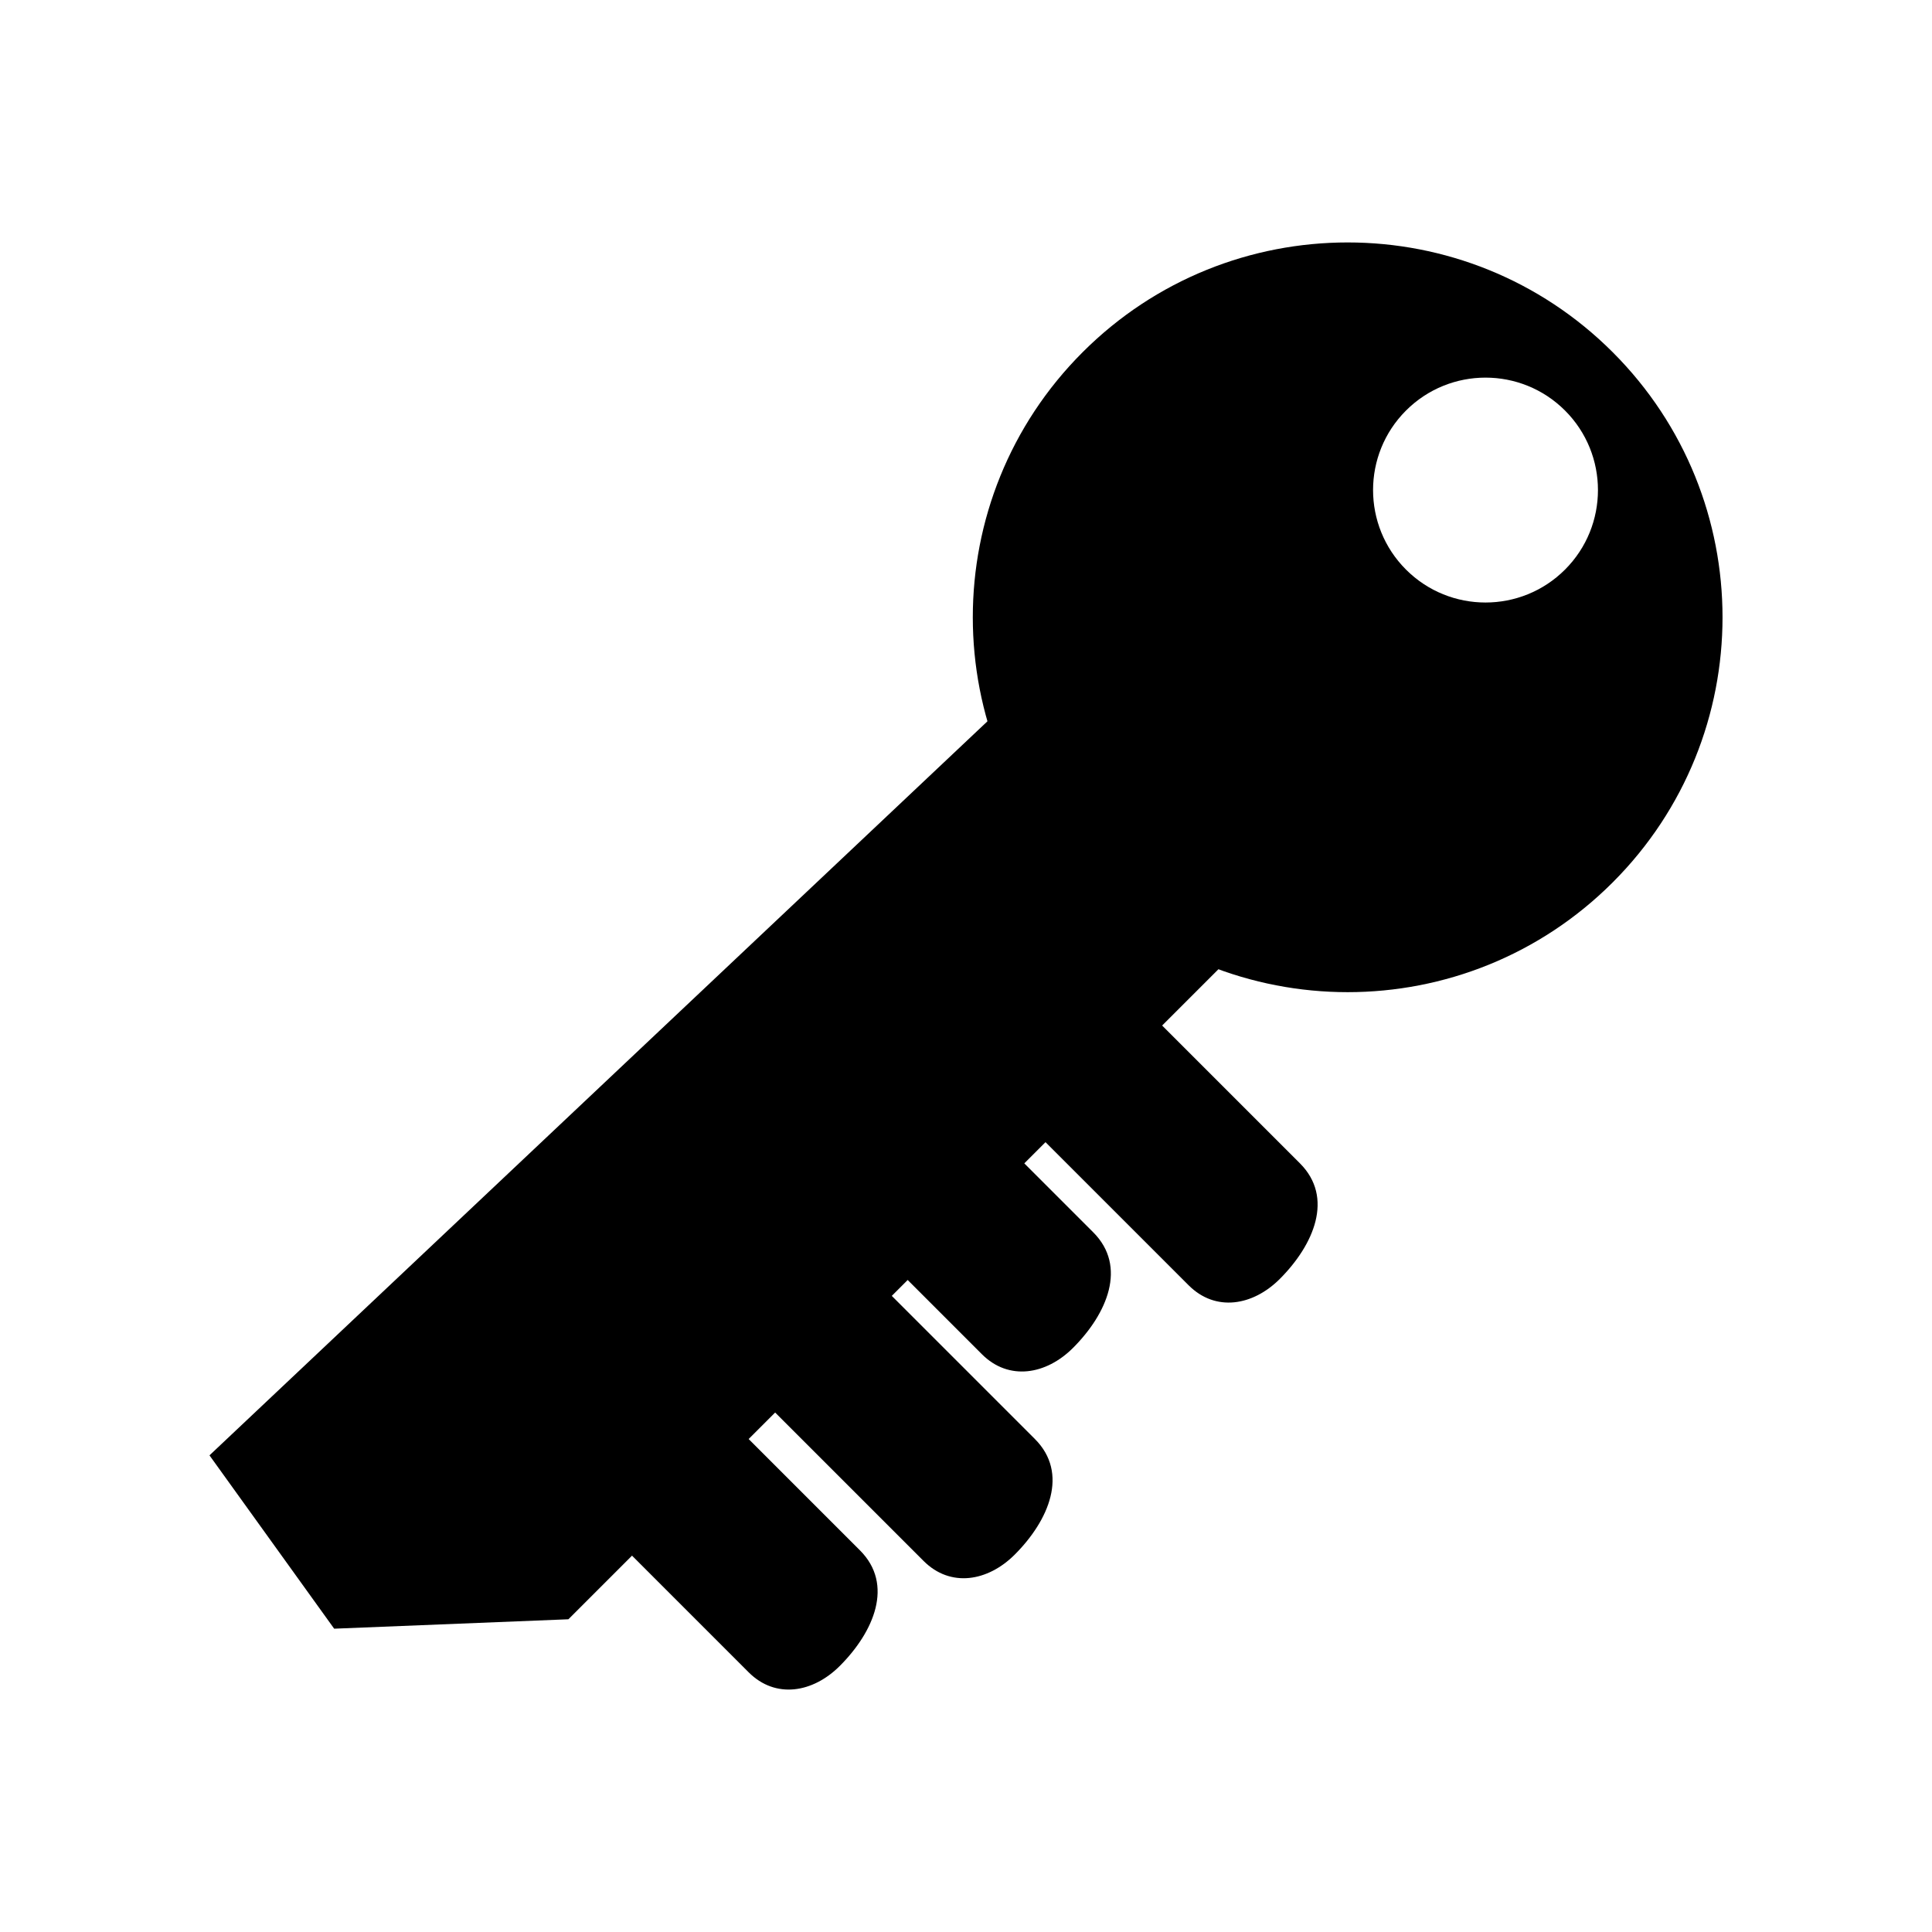
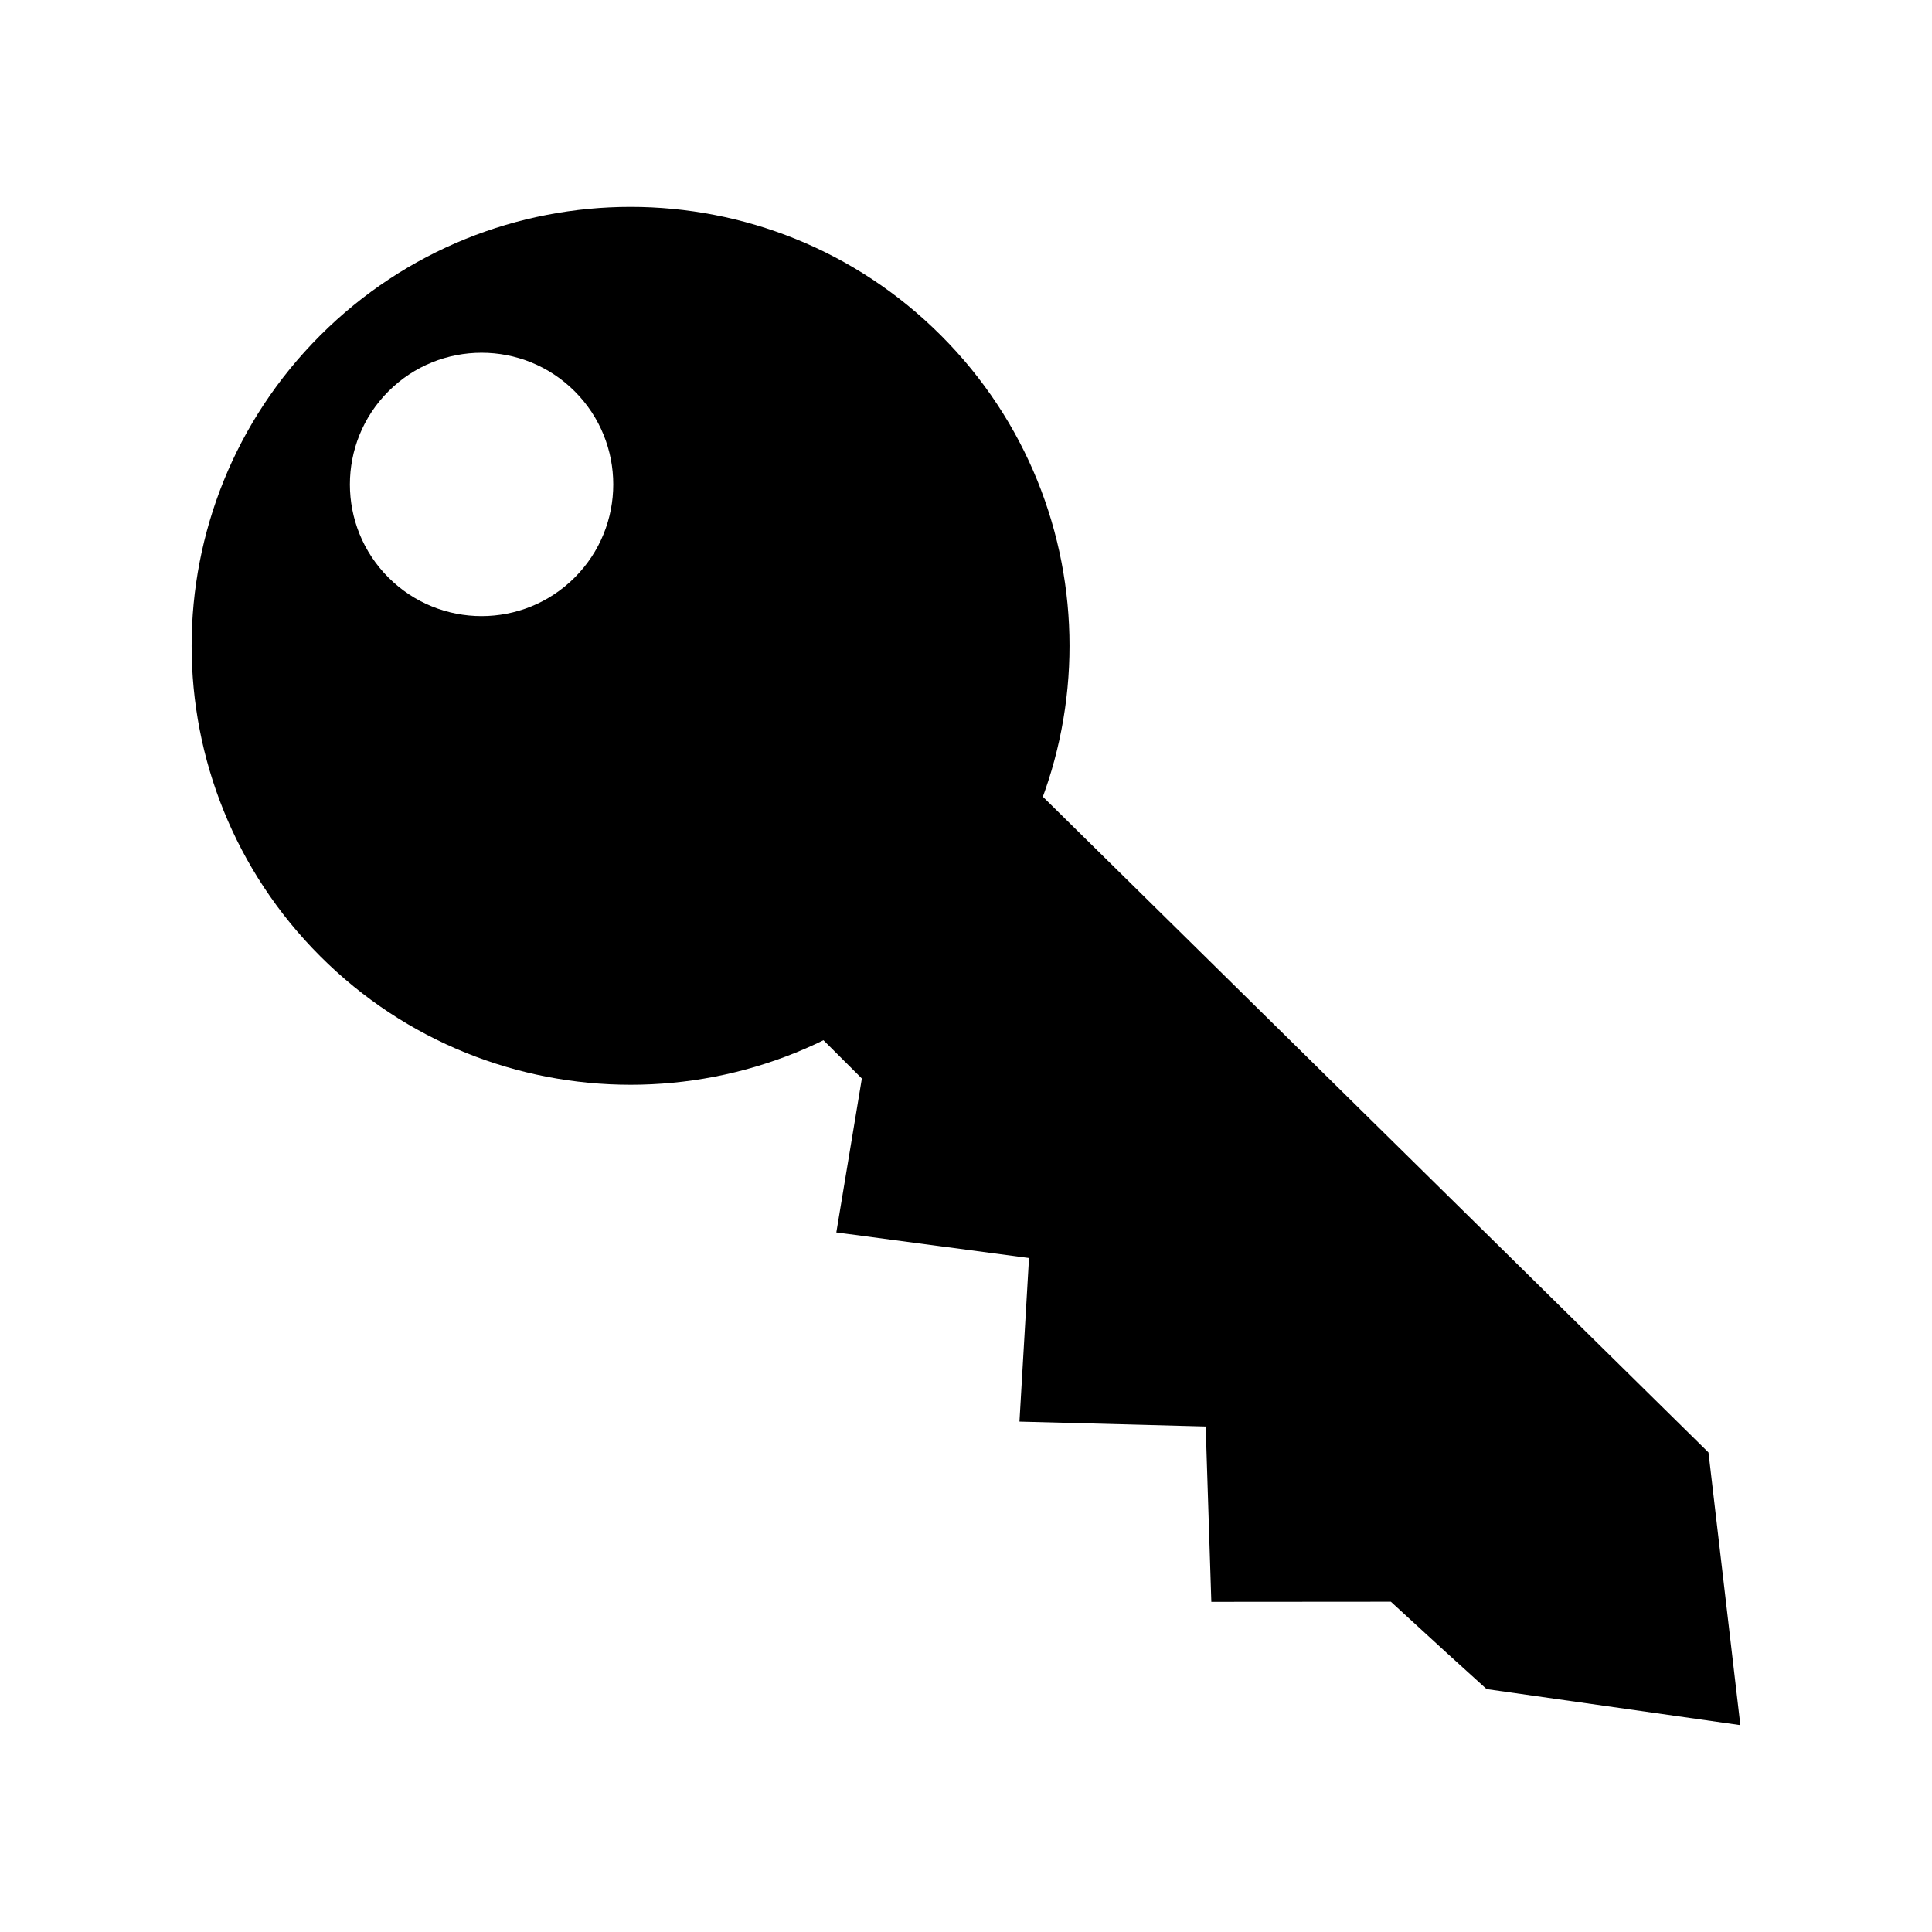
<svg xmlns="http://www.w3.org/2000/svg" version="1.1" width="71.2" height="71.2" viewBox="0,0,71.2,71.2">
  <g transform="translate(-204.4,-144.4)">
    <g data-paper-data="{&quot;isPaintingLayer&quot;:true}" fill-rule="nonzero" stroke="none" stroke-linecap="butt" stroke-linejoin="miter" stroke-miterlimit="10" stroke-dasharray="" stroke-dashoffset="0" style="mix-blend-mode: normal">
-       <path d="M244.297,157.381c5.395,-5.395 14.142,-5.395 19.537,0c5.395,5.395 5.395,14.142 0,19.537c-5.395,5.395 -14.142,5.395 -19.537,0c-5.395,-5.395 -5.395,-14.142 0,-19.537zM256.215,165.391c1.618,1.618 4.243,1.618 5.861,0c1.618,-1.618 1.618,-4.243 0,-5.861c-1.618,-1.618 -4.243,-1.618 -5.861,0c-1.618,1.618 -1.618,4.243 0,5.861z" fill="#000000" stroke-width="none" />
-       <path d="M212.12,198.034l29.833,-28.149l8.792,8.792l-25.398,25.398l-8.632,0.347z" fill="#000000" stroke-width="0" />
-       <path d="M242.343,185.905l4.298,-4.298c0,0 4.314,4.314 5.666,5.666c1.26,1.26 0.516,3 -0.743,4.26c-0.992,0.992 -2.368,1.225 -3.359,0.234c-1.331,-1.331 -5.861,-5.861 -5.861,-5.861z" fill="#000000" stroke-width="0" />
-       <path d="M234.724,188.445l4.298,-4.298c0,0 4.314,4.314 5.666,5.666c1.26,1.26 0.516,3 -0.743,4.26c-0.992,0.992 -2.368,1.225 -3.359,0.234c-1.331,-1.331 -5.861,-5.861 -5.861,-5.861z" fill="#000000" stroke-width="0" />
-       <path d="M232.575,196.064l4.298,-4.298c0,0 4.314,4.314 5.666,5.666c1.26,1.26 0.516,3 -0.743,4.26c-0.992,0.992 -2.368,1.225 -3.359,0.234c-1.331,-1.331 -5.861,-5.861 -5.861,-5.861z" fill="#000000" stroke-width="0" />
-       <path d="M226.128,200.167l4.298,-4.298c0,0 4.314,4.314 5.666,5.666c1.26,1.26 0.516,3 -0.743,4.26c-0.992,0.992 -2.368,1.225 -3.359,0.234c-1.331,-1.331 -5.861,-5.861 -5.861,-5.861z" fill="#000000" stroke-width="0" />
-       <path d="M204.4,215.6v-71.2h71.2v71.2z" fill="none" stroke-width="0" />
+       <path d="M216.2,179.639c-6.317,-6.317 -6.317,-16.56 0,-22.877c6.317,-6.317 16.56,-6.317 22.877,0c6.317,6.317 6.317,16.56 0,22.877c-6.317,6.317 -16.56,6.317 -22.877,0zM225.579,165.684c1.895,-1.895 1.895,-4.968 0,-6.863c-1.895,-1.895 -4.968,-1.895 -6.863,0c-1.895,1.895 -1.895,4.968 0,6.863c1.895,1.895 4.968,1.895 6.863,0z" fill="#000000" stroke-width="NaN" />
+       <path d="M232.615,180.61l8.52,-8.52l26.227,25.837l1.175,10.049l-9.351,-1.328l-1.458,-1.322l-2.07,-1.898l-6.617,0.005l-0.208,-6.462l-6.863,-0.181l0.352,-6.028l-7.101,-0.943l0.941,-5.673z" fill="#000000" stroke-width="0" />
+       <path d="M275.6,215.6h-71.2v-71.2h71.2c0,0 0,26.926 0,39.35c0,11.177 0,31.85 0,31.85z" fill="none" stroke-width="0" />
    </g>
  </g>
</svg>
